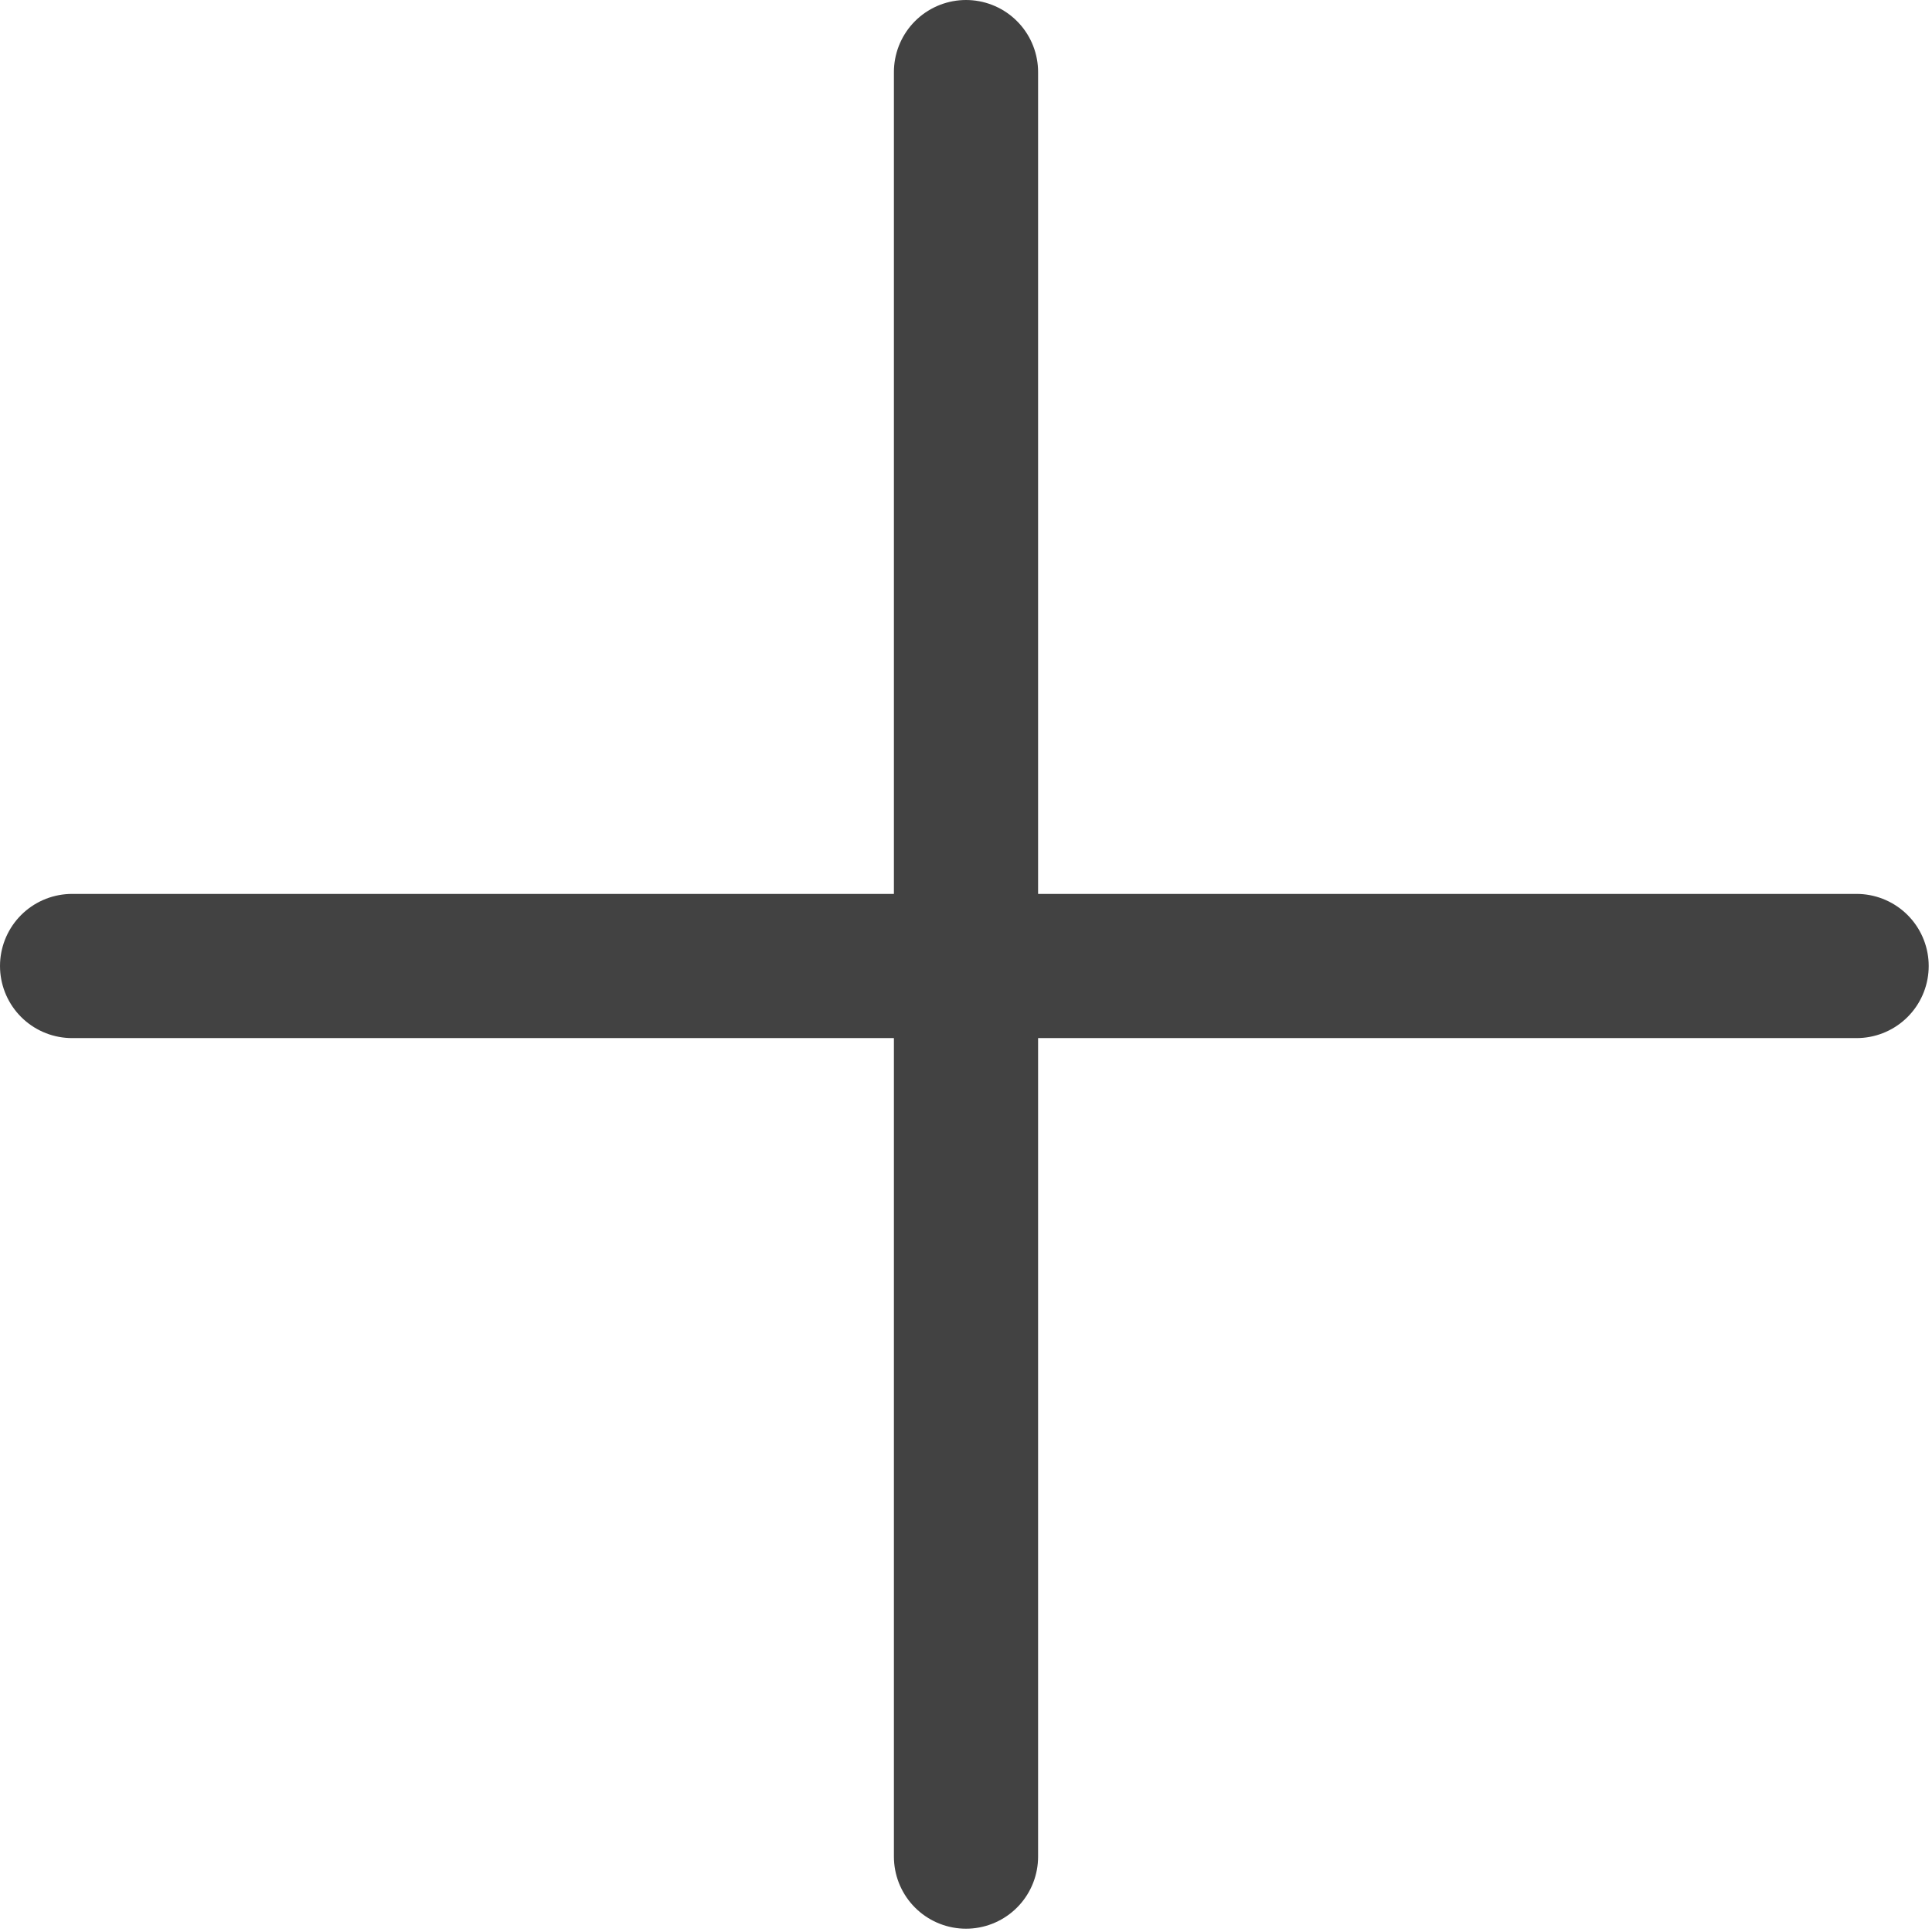
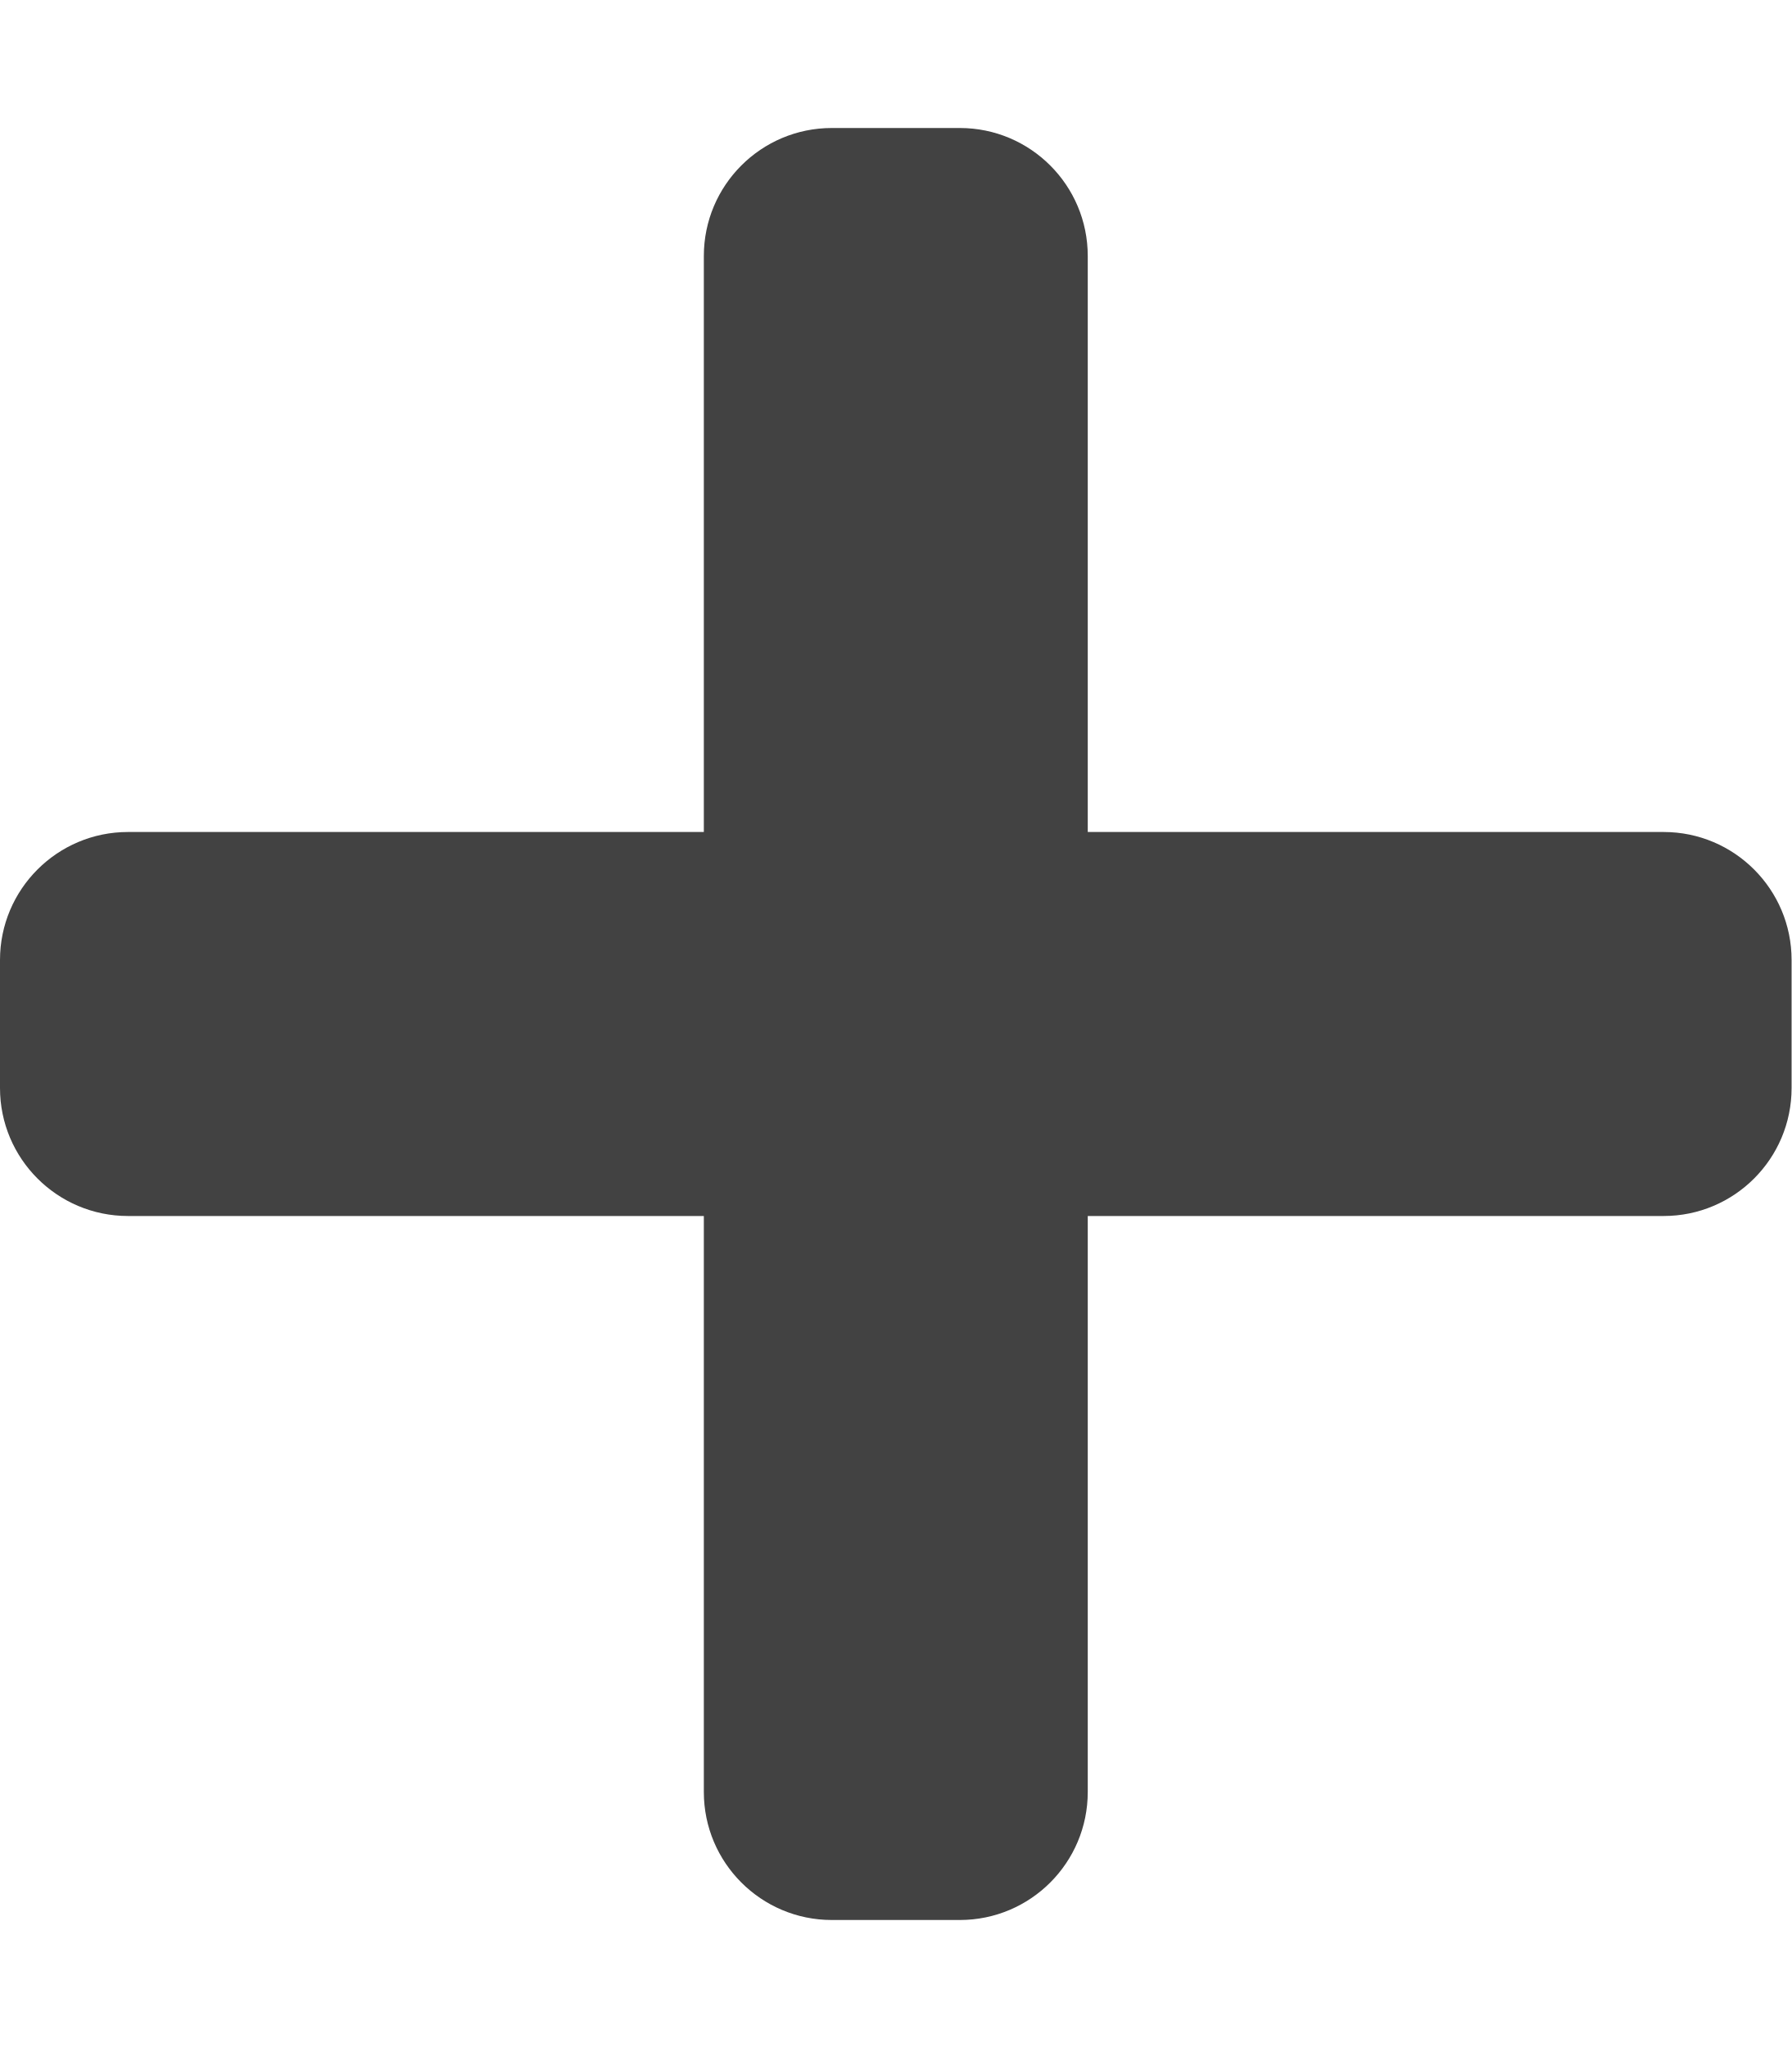
- <svg xmlns="http://www.w3.org/2000/svg" width="536" height="536" overflow="hidden">
-   <defs>
-     <clipPath id="clip0">
-       <path d="M372 92 908 92 908 628 372 628Z" fill-rule="evenodd" clip-rule="evenodd" />
-     </clipPath>
-   </defs>
-   <g clip-path="url(#clip0)" transform="translate(-372 -92)">
-     <path d="M640 112 640 607.085" stroke="#424242" stroke-width="40" stroke-linecap="round" stroke-miterlimit="8" fill="none" fill-rule="evenodd" />
-     <path d="M887.085 360 392 360" stroke="#424242" stroke-width="40" stroke-linecap="round" stroke-miterlimit="8" fill="none" fill-rule="evenodd" />
-   </g>
+ <svg xmlns="http://www.w3.org/2000/svg" viewBox="0 0 448 512">
+   <path fill="#424242" d="M416 208H272V64c0-17.67-14.33-32-32-32h-32c-17.67 0-32 14.33-32 32v144H32c-17.67 0-32 14.33-32 32v32c0 17.67 14.33 32 32 32h144v144c0 17.67 14.33 32 32 32h32c17.67 0 32-14.33 32-32V304h144c17.67 0 32-14.33 32-32v-32c0-17.67-14.33-32-32-32z" />
</svg>
